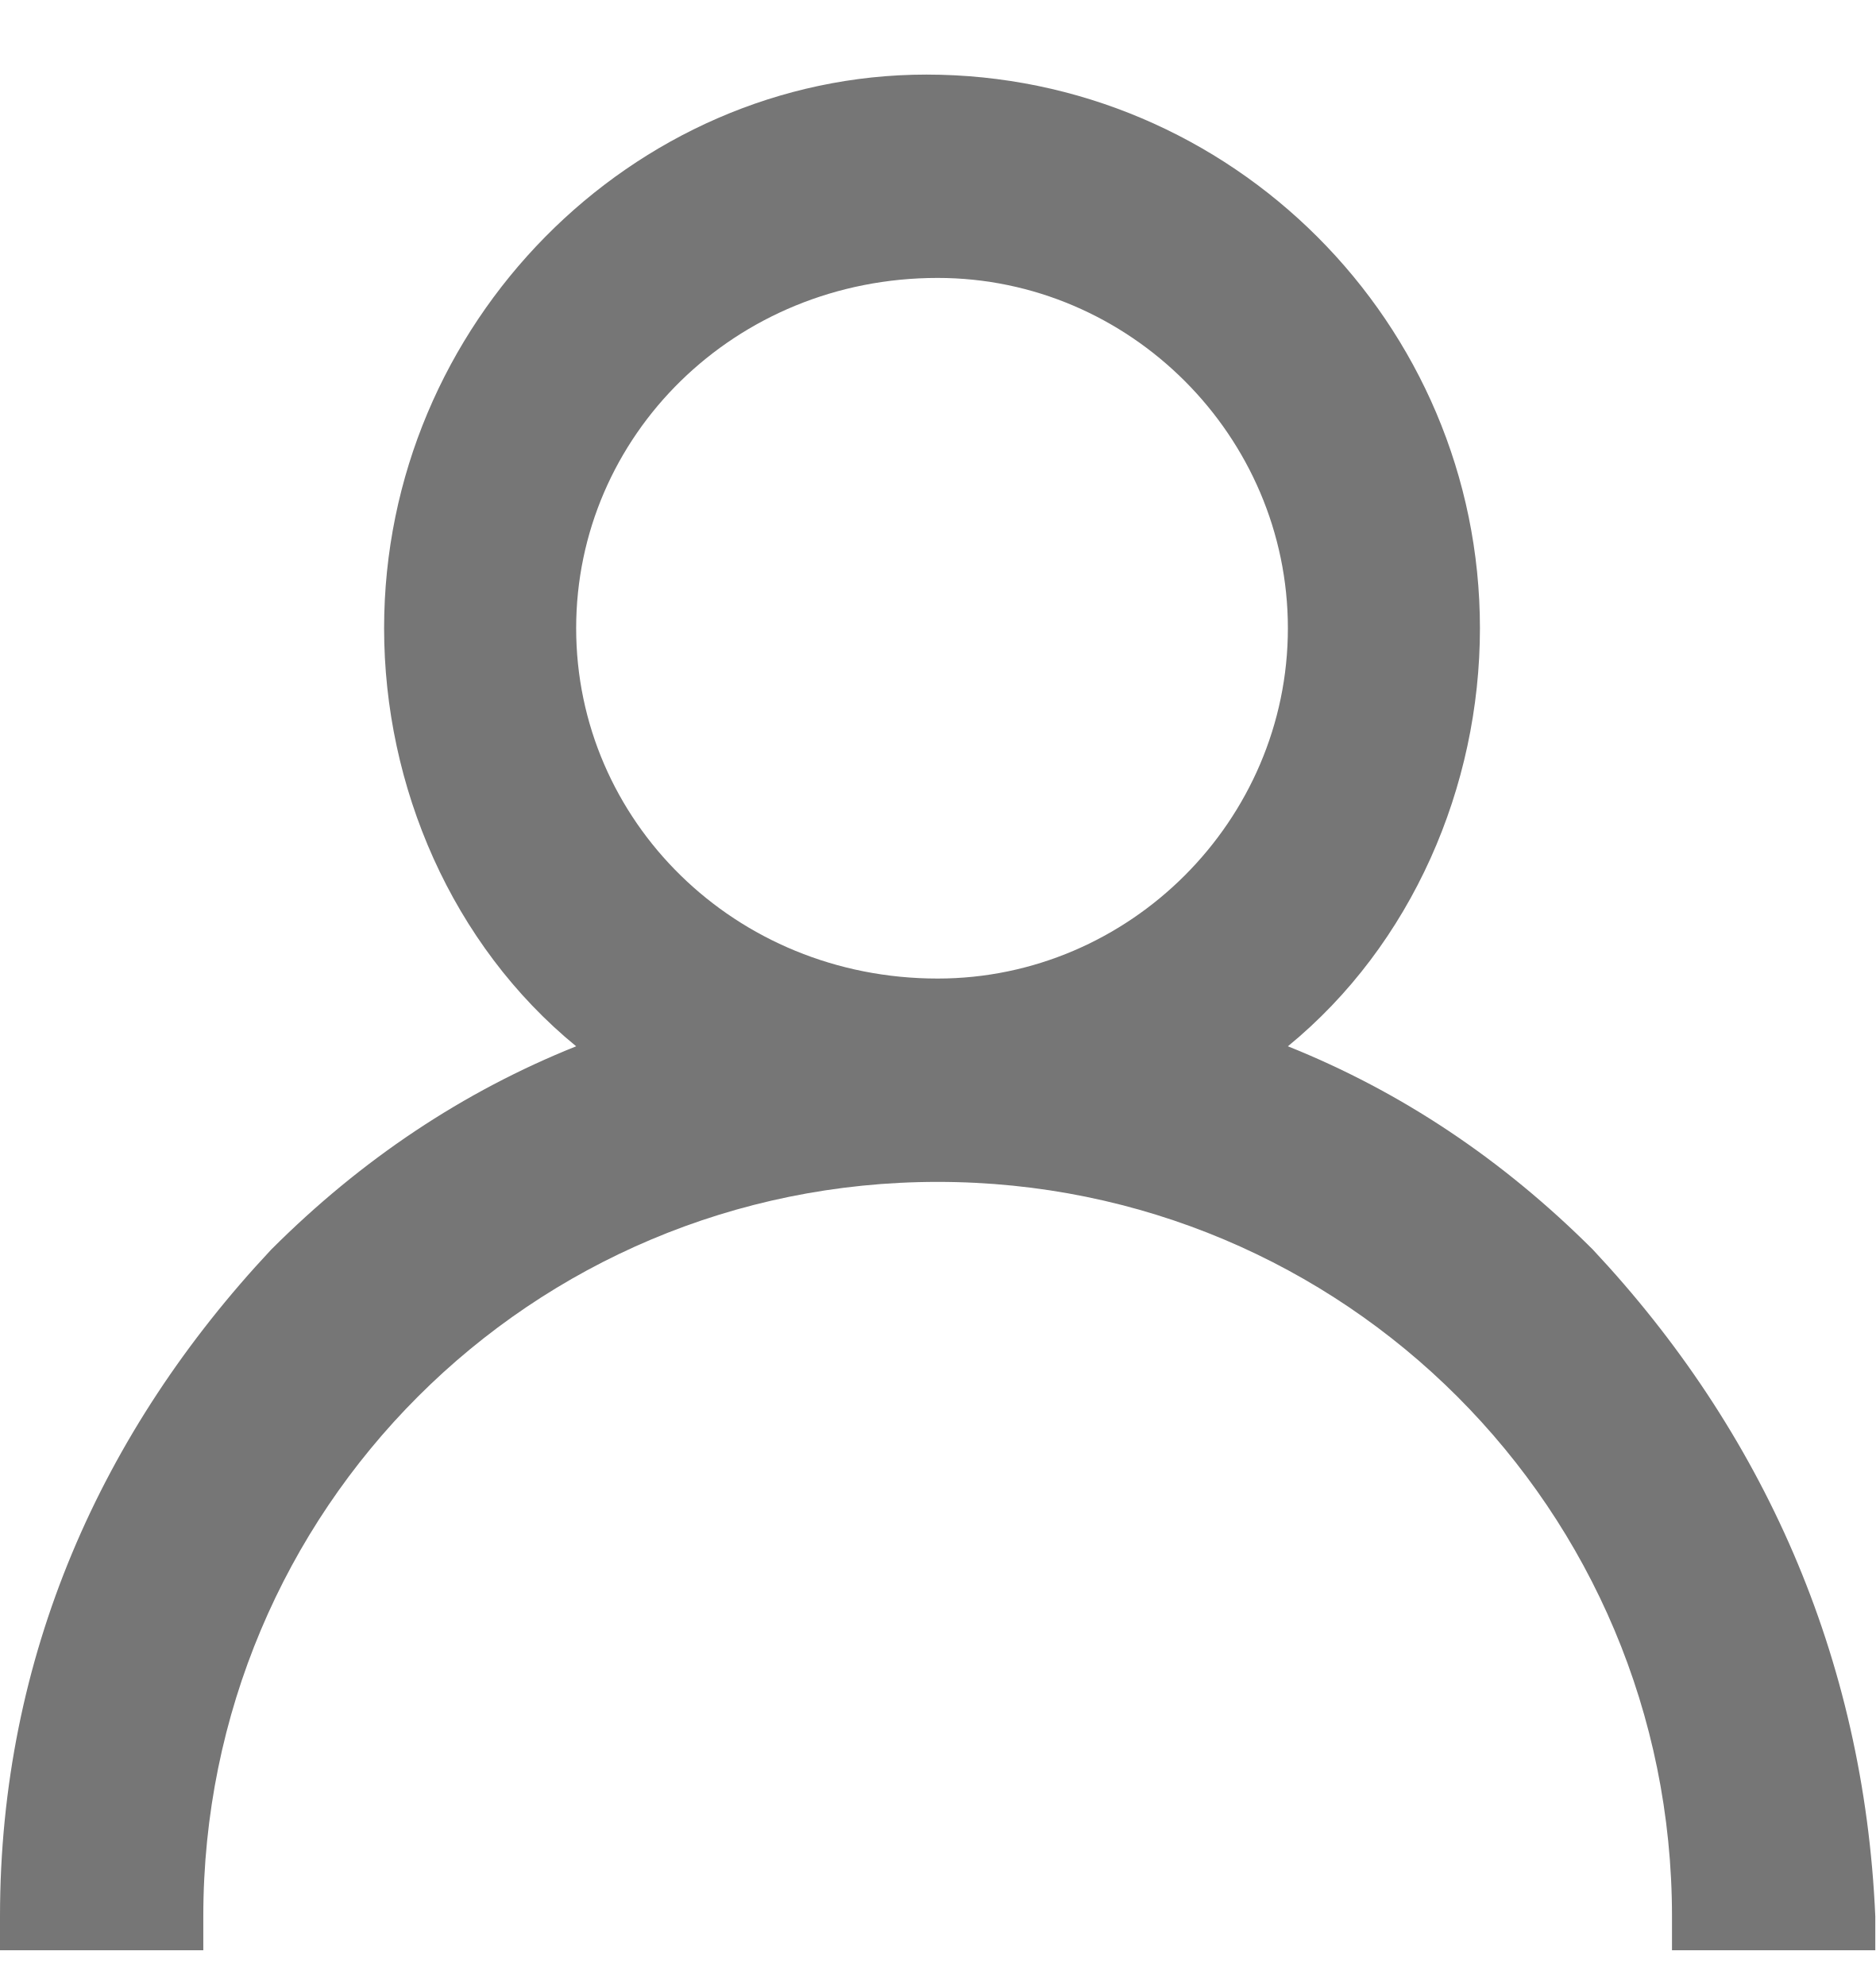
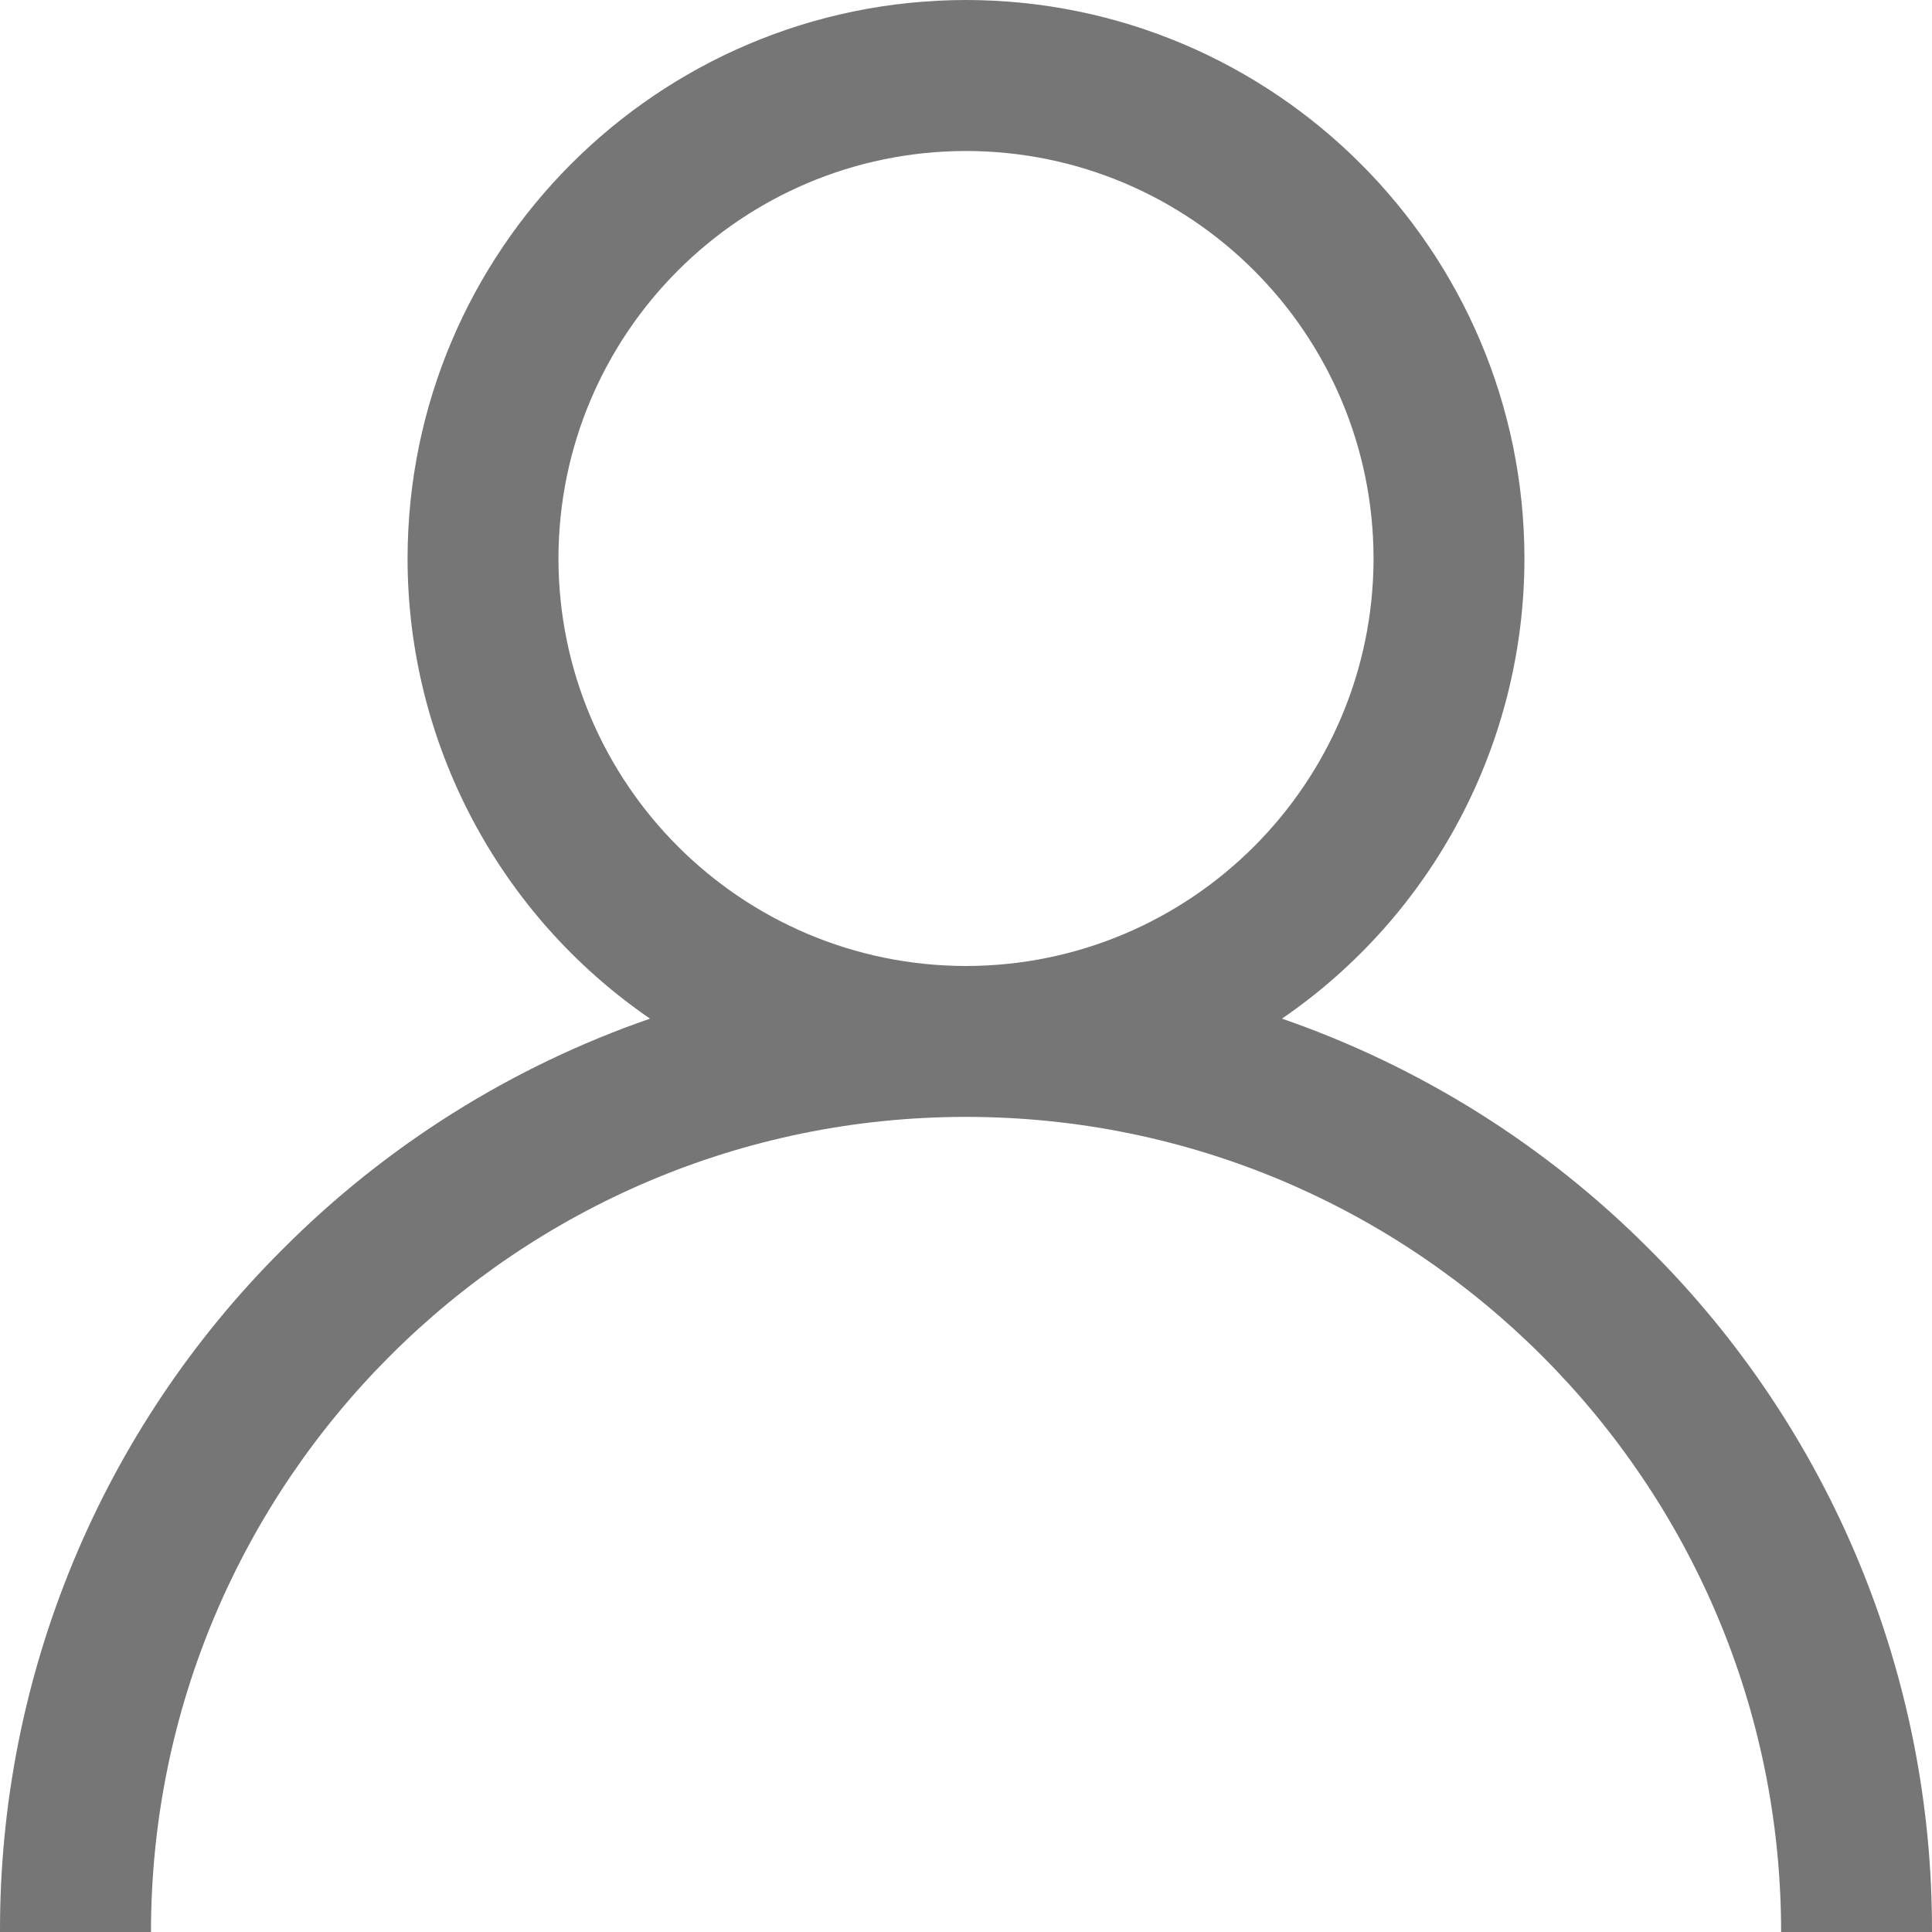
- <svg xmlns="http://www.w3.org/2000/svg" width="17" height="18" viewBox="0 0 17 18" fill="none">
-   <path d="M14.44 11.326C13.62 10.507 12.699 9.893 11.675 9.483C12.801 8.561 13.416 7.128 13.416 5.694C13.416 2.929 11.163 0.676 8.398 0.676C5.735 0.676 3.482 2.929 3.482 5.694C3.482 7.128 4.096 8.561 5.223 9.483C4.199 9.893 3.277 10.507 2.458 11.326C0.922 12.965 0 15.013 0 17.369V17.676H1.843V17.369C1.843 13.682 4.813 10.712 8.5 10.712C12.187 10.712 15.157 13.682 15.157 17.369V17.676H17V17.369C16.898 15.013 15.976 12.965 14.44 11.326ZM8.5 2.519C10.241 2.519 11.675 3.953 11.675 5.694C11.675 7.435 10.241 8.869 8.5 8.869C6.657 8.869 5.223 7.435 5.223 5.694C5.223 3.953 6.657 2.519 8.5 2.519Z" fill="#767676" />
+ <svg xmlns="http://www.w3.org/2000/svg" width="20" height="20" fill="none">
+   <path d="M17.071 12.929a9.963 9.963 0 00-3.8-2.384 5.78 5.78 0 002.51-4.764A5.788 5.788 0 0010 0a5.788 5.788 0 00-5.781 5.781 5.78 5.78 0 002.51 4.764 9.962 9.962 0 00-3.8 2.384A9.935 9.935 0 000 20h1.563c0-4.652 3.785-8.438 8.437-8.438 4.652 0 8.438 3.786 8.438 8.438H20a9.935 9.935 0 00-2.929-7.071zM10 10a4.224 4.224 0 01-4.219-4.219A4.224 4.224 0 0110 1.563a4.224 4.224 0 014.219 4.218A4.224 4.224 0 0110 10z" fill="#767676" />
</svg>
